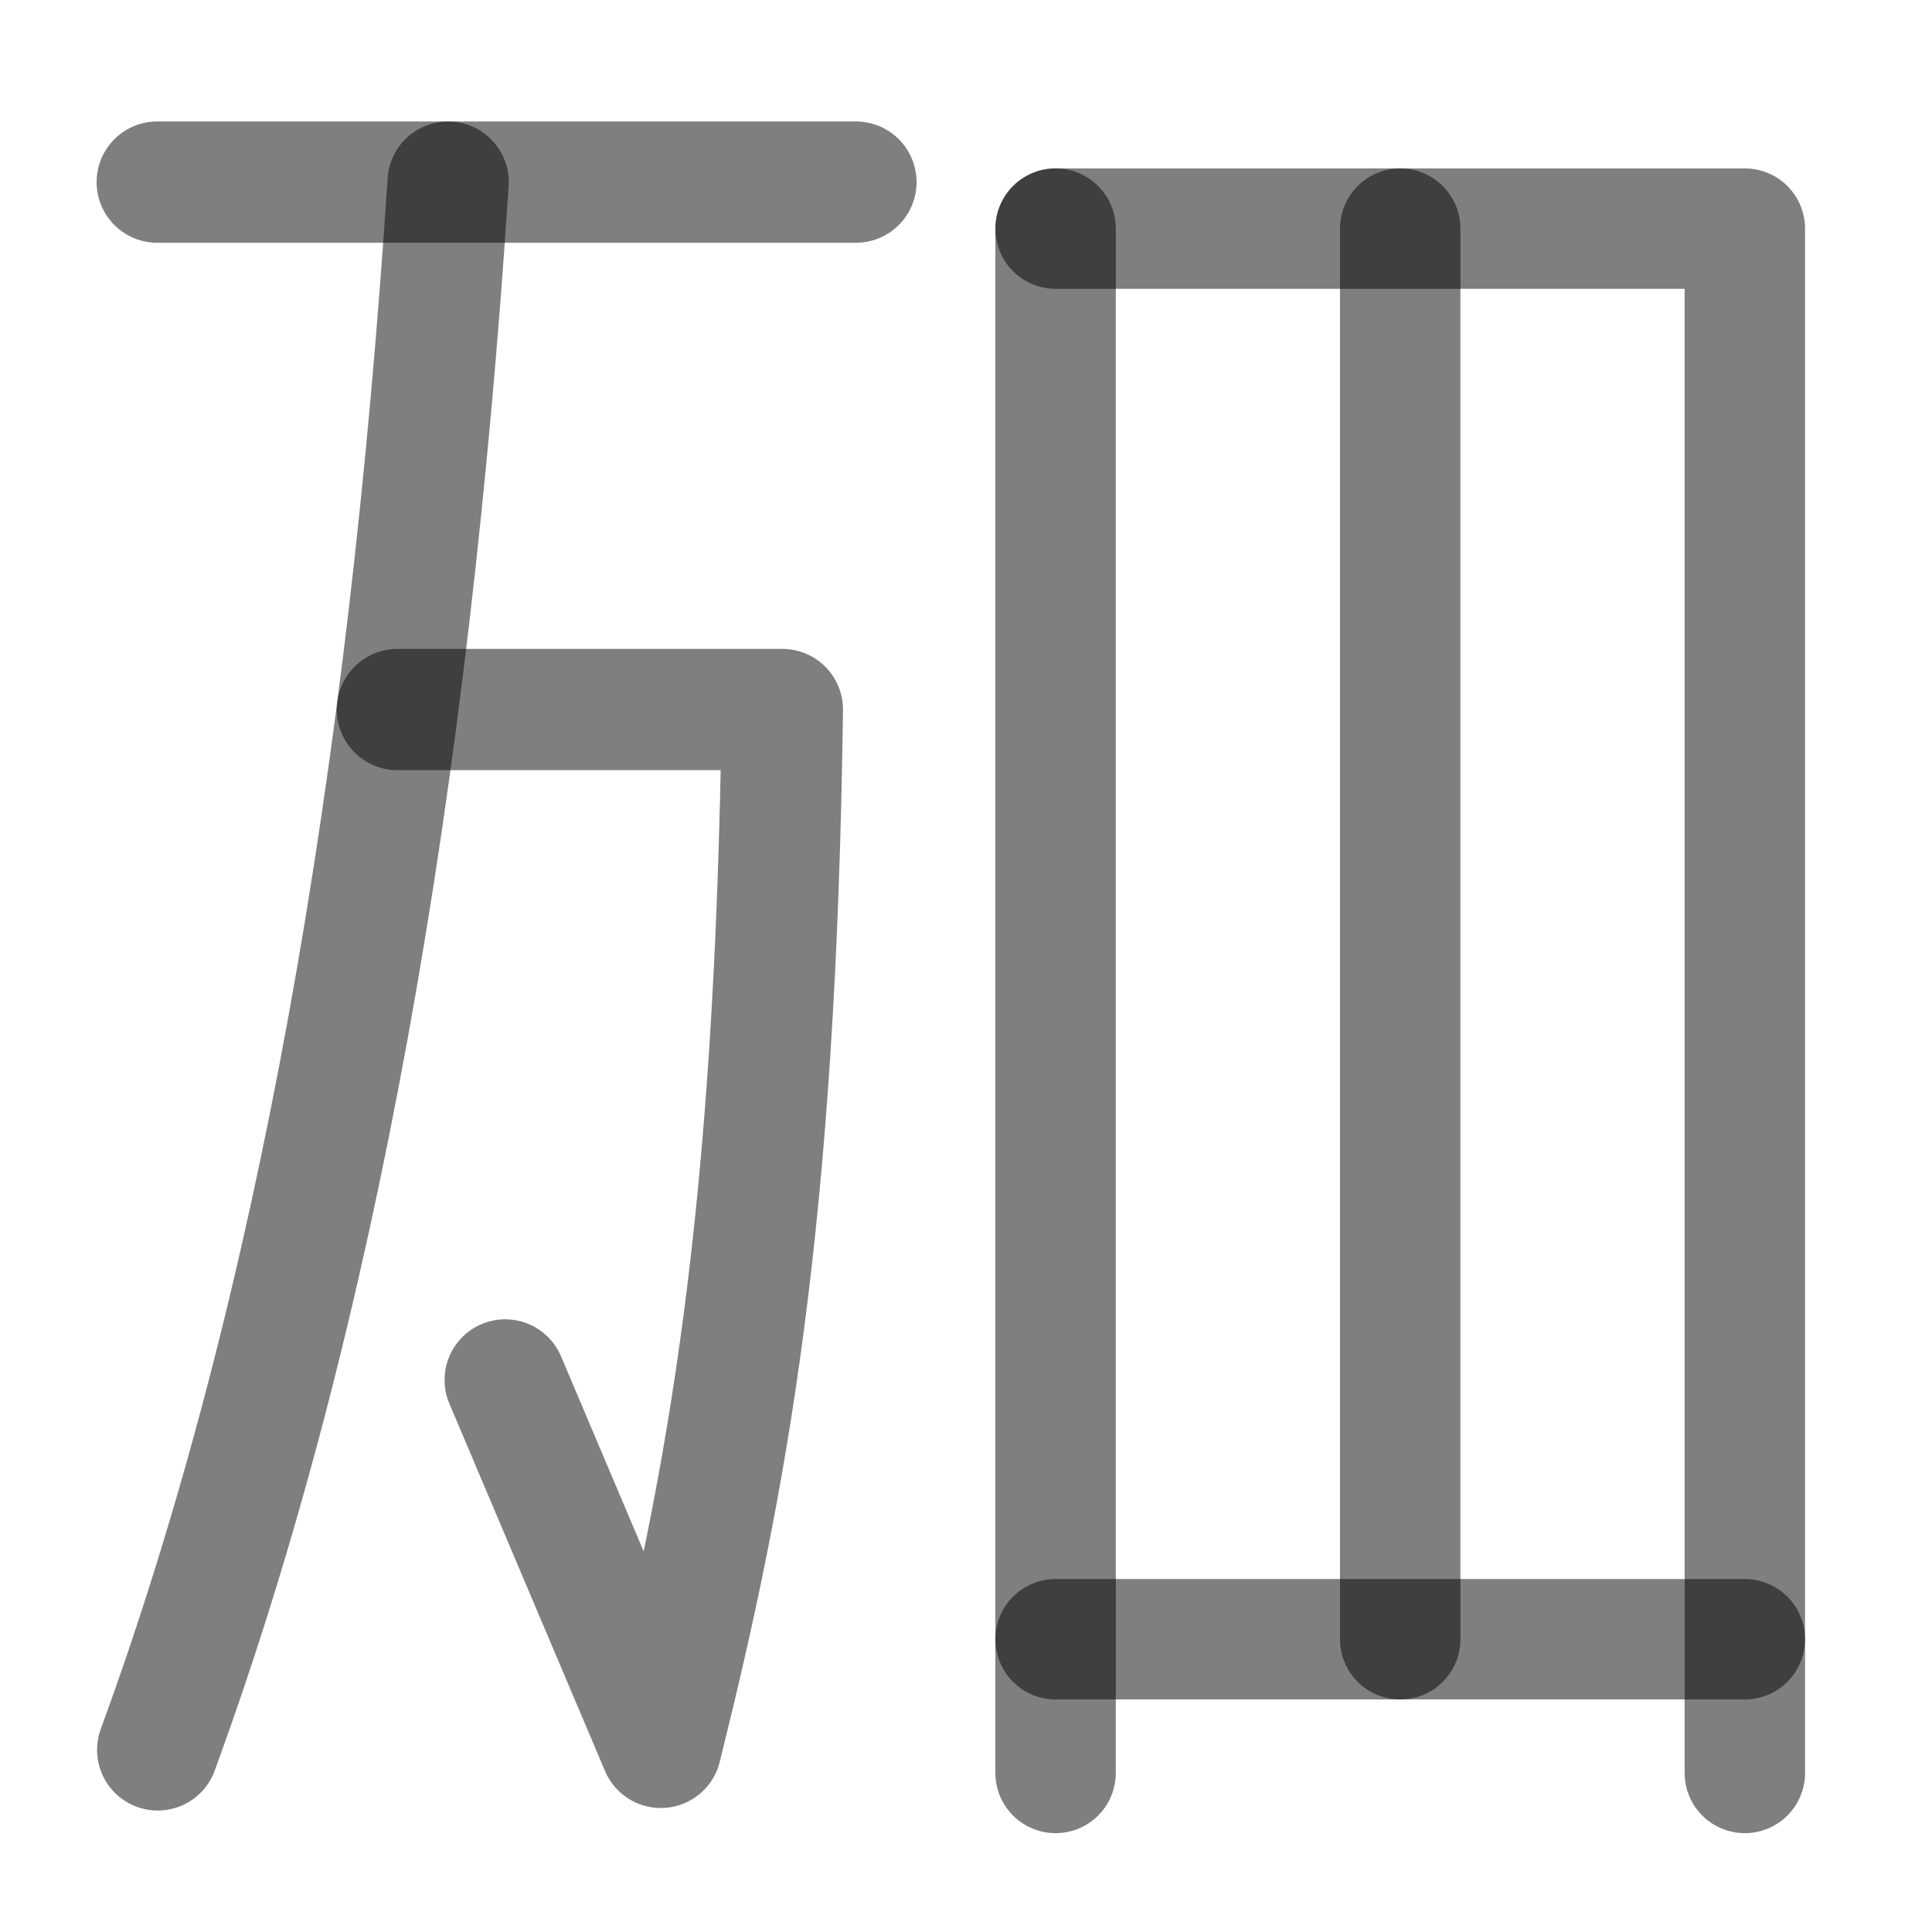
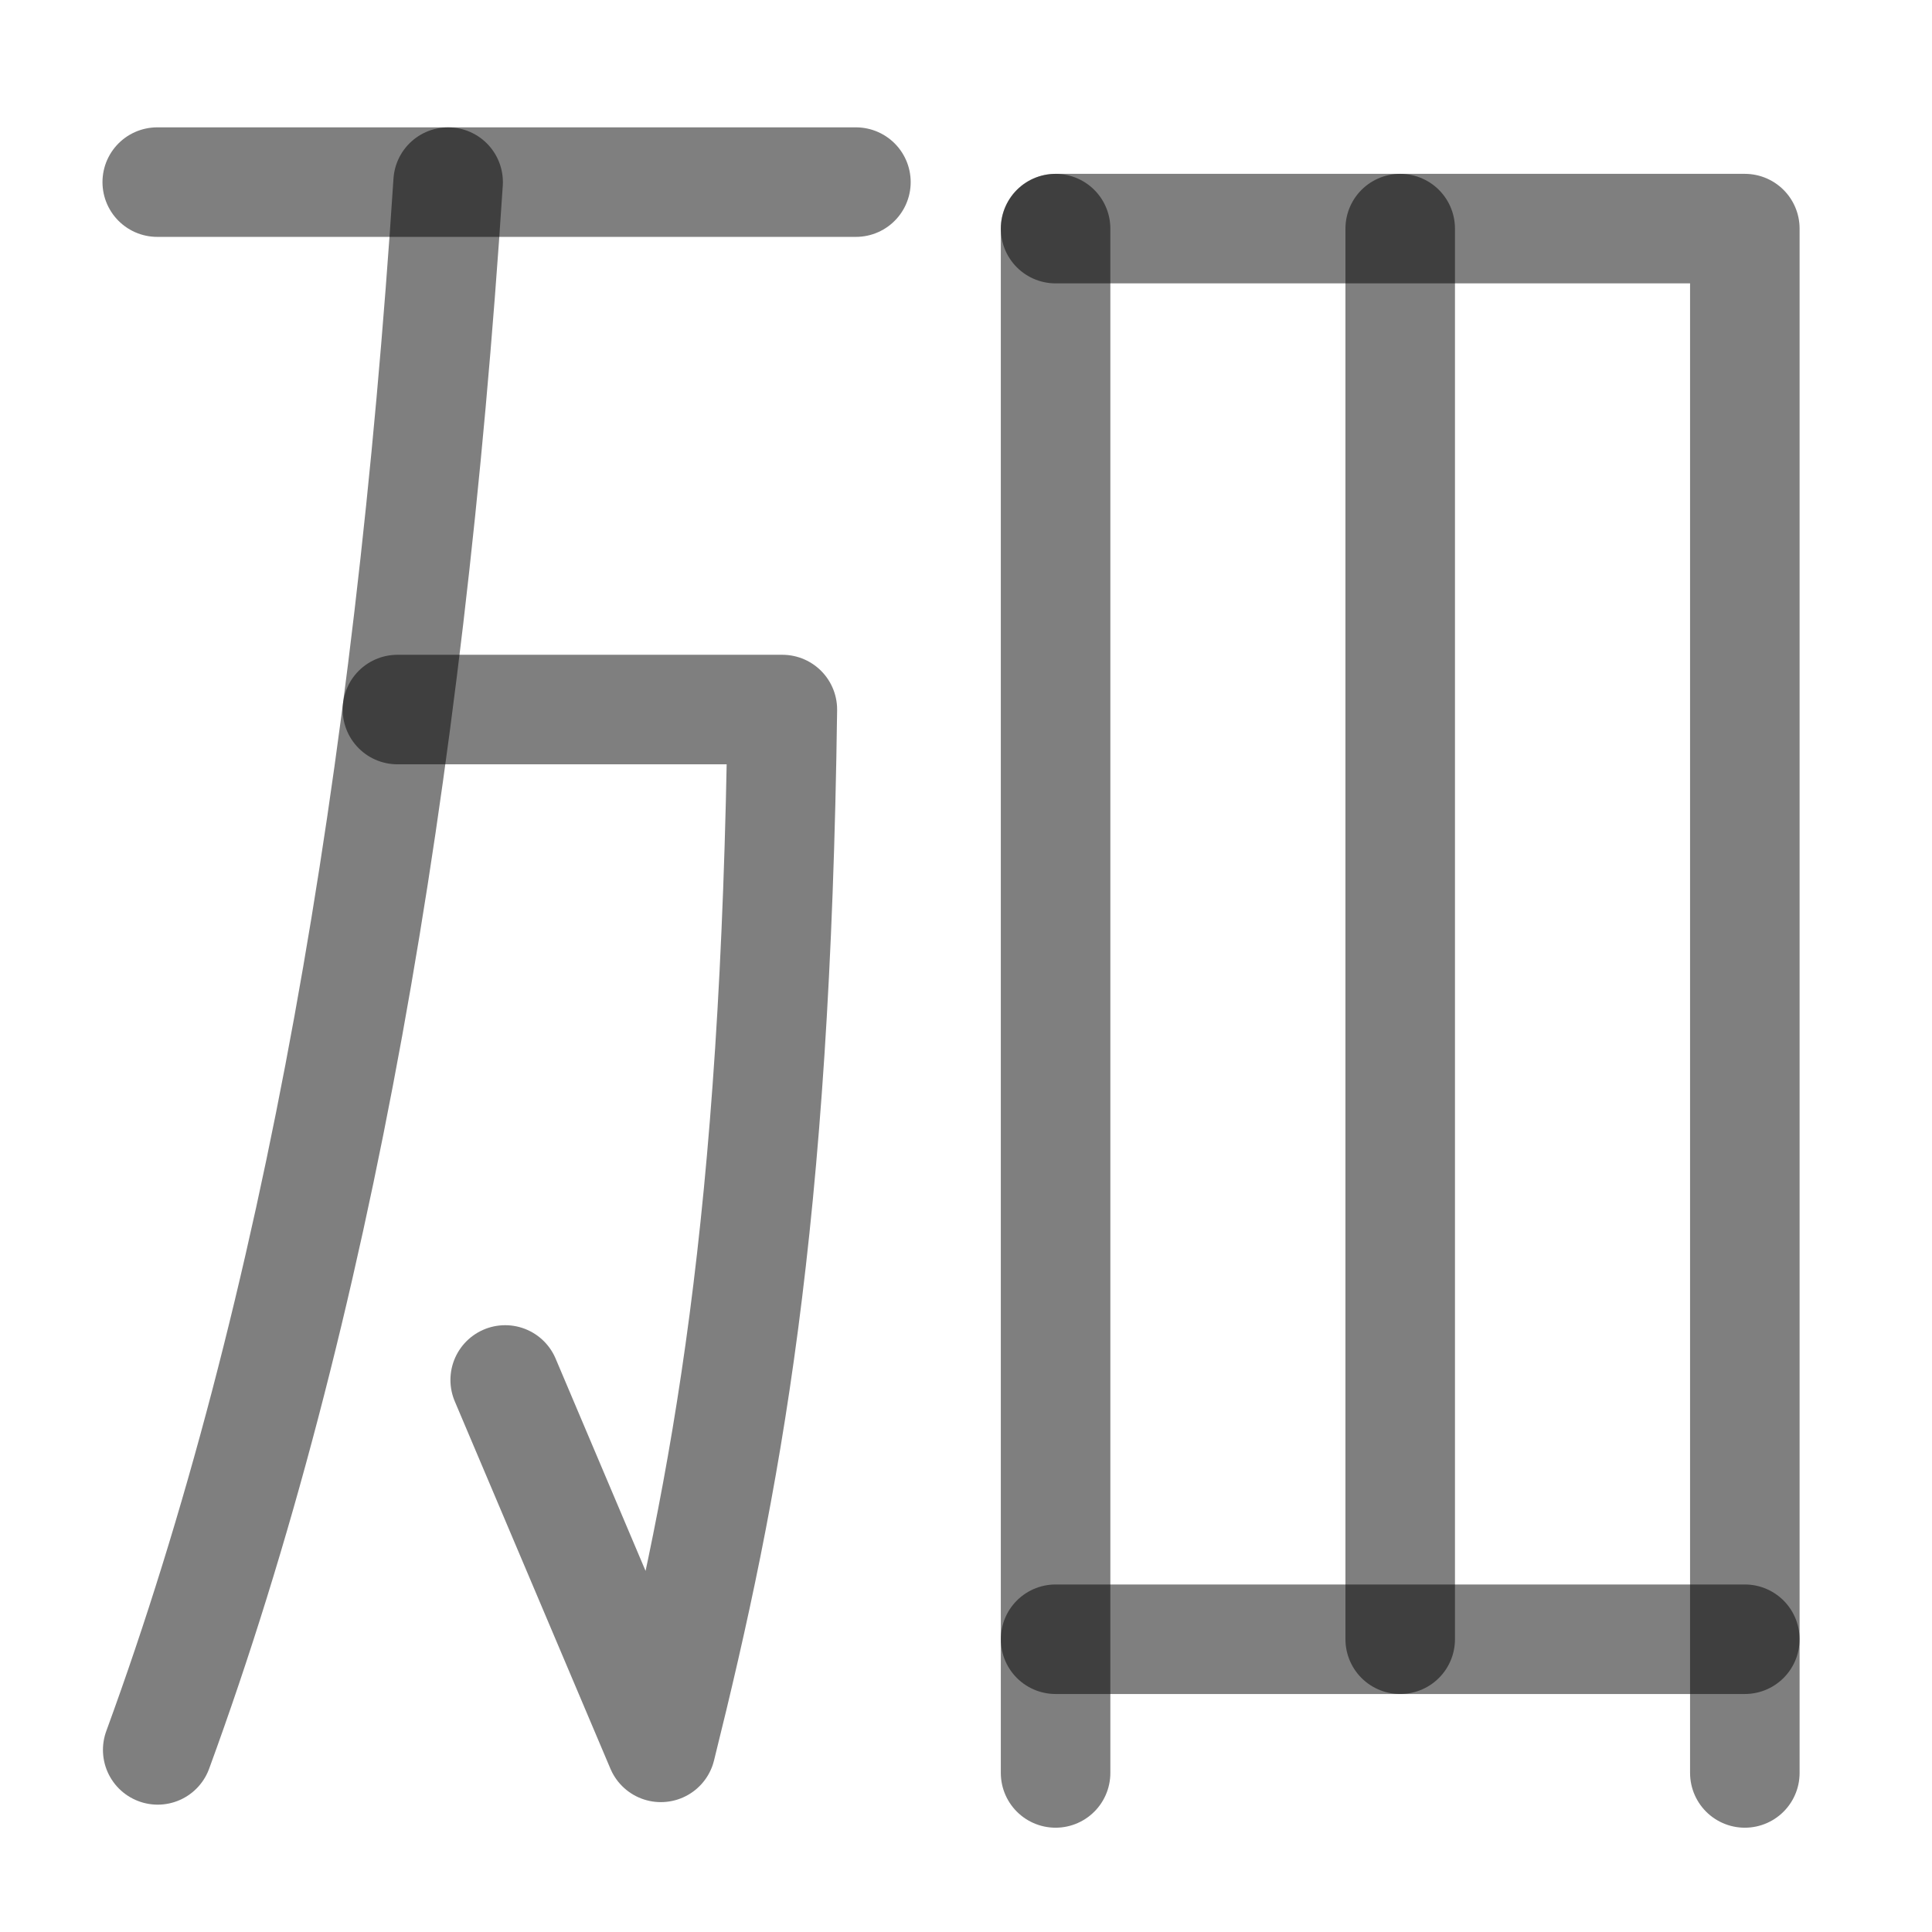
<svg xmlns="http://www.w3.org/2000/svg" width="1000" height="1000" viewBox="0 0 264.583 264.583" version="1.1" id="svg5">
  <defs id="defs2" />
-   <path style="fill:none;stroke:#000000;stroke-width:16.61;stroke-linecap:round;stroke-linejoin:round;stroke-opacity:0.5" d="M 54.427,97.171 H 107.142 C 106.208,167.696 99.552,202.913 90.502,239.297 L 69.185,188.982" id="path5879" />
-   <path style="fill:none;stroke:#000000;stroke-width:16.61;stroke-linecap:round;stroke-linejoin:round;stroke-opacity:0.5" d="M 61.37,24.94 C 56.058,106.631 43.486,179.873 21.598,239.643" id="path5881" />
-   <path style="fill:none;fill-opacity:0.5;stroke:#000000;stroke-width:16.61;stroke-linecap:round;stroke-linejoin:round;stroke-opacity:0.5" d="M 21.534,24.94 H 117.216" id="path445" />
-   <path style="fill:none;fill-opacity:1;stroke:#000000;stroke-width:16.492;stroke-linecap:round;stroke-linejoin:round;stroke-dasharray:none;stroke-opacity:0.5" d="M 144.56,31.308 V 242.8" id="path2437" />
-   <path style="fill:none;fill-opacity:1;stroke:#000000;stroke-width:16.492;stroke-linecap:round;stroke-linejoin:round;stroke-dasharray:none;stroke-opacity:0.5" d="m 144.56,31.308 h 94.391 V 242.8" id="path2443" />
-   <path style="fill:none;fill-opacity:1;stroke:#000000;stroke-width:16.492;stroke-linecap:round;stroke-linejoin:round;stroke-dasharray:none;stroke-opacity:0.5" d="M 238.951,224.49 H 144.56" id="path2445" />
-   <path style="fill:none;fill-opacity:1;stroke:#000000;stroke-width:16.492;stroke-linecap:round;stroke-linejoin:round;stroke-dasharray:none;stroke-opacity:0.5" d="M 191.755,31.308 V 224.49" id="path31515" />
+   <path style="fill:none;stroke:#000000;stroke-width:15;stroke-linecap:round;stroke-linejoin:round;stroke-opacity:0.5;stroke-dasharray:none" d="M 54.427,97.171 H 107.142 C 106.208,167.696 99.552,202.913 90.502,239.297 L 69.185,188.982" id="path5879" />
+   <path style="fill:none;stroke:#000000;stroke-width:15;stroke-linecap:round;stroke-linejoin:round;stroke-opacity:0.5;stroke-dasharray:none" d="M 61.37,24.94 C 56.058,106.631 43.486,179.873 21.598,239.643" id="path5881" />
+   <path style="fill:none;fill-opacity:0.5;stroke:#000000;stroke-width:15;stroke-linecap:round;stroke-linejoin:round;stroke-opacity:0.5;stroke-dasharray:none" d="M 21.534,24.94 H 117.216" id="path445" />
+   <path style="fill:none;fill-opacity:1;stroke:#000000;stroke-width:15;stroke-linecap:round;stroke-linejoin:round;stroke-dasharray:none;stroke-opacity:0.5" d="M 144.56,31.308 V 242.8" id="path2437" />
+   <path style="fill:none;fill-opacity:1;stroke:#000000;stroke-width:15;stroke-linecap:round;stroke-linejoin:round;stroke-dasharray:none;stroke-opacity:0.5" d="m 144.56,31.308 h 94.391 V 242.8" id="path2443" />
+   <path style="fill:none;fill-opacity:1;stroke:#000000;stroke-width:15;stroke-linecap:round;stroke-linejoin:round;stroke-dasharray:none;stroke-opacity:0.5" d="M 238.951,224.49 H 144.56" id="path2445" />
+   <path style="fill:none;fill-opacity:1;stroke:#000000;stroke-width:15;stroke-linecap:round;stroke-linejoin:round;stroke-dasharray:none;stroke-opacity:0.5" d="M 191.755,31.308 V 224.49" id="path31515" />
</svg>
